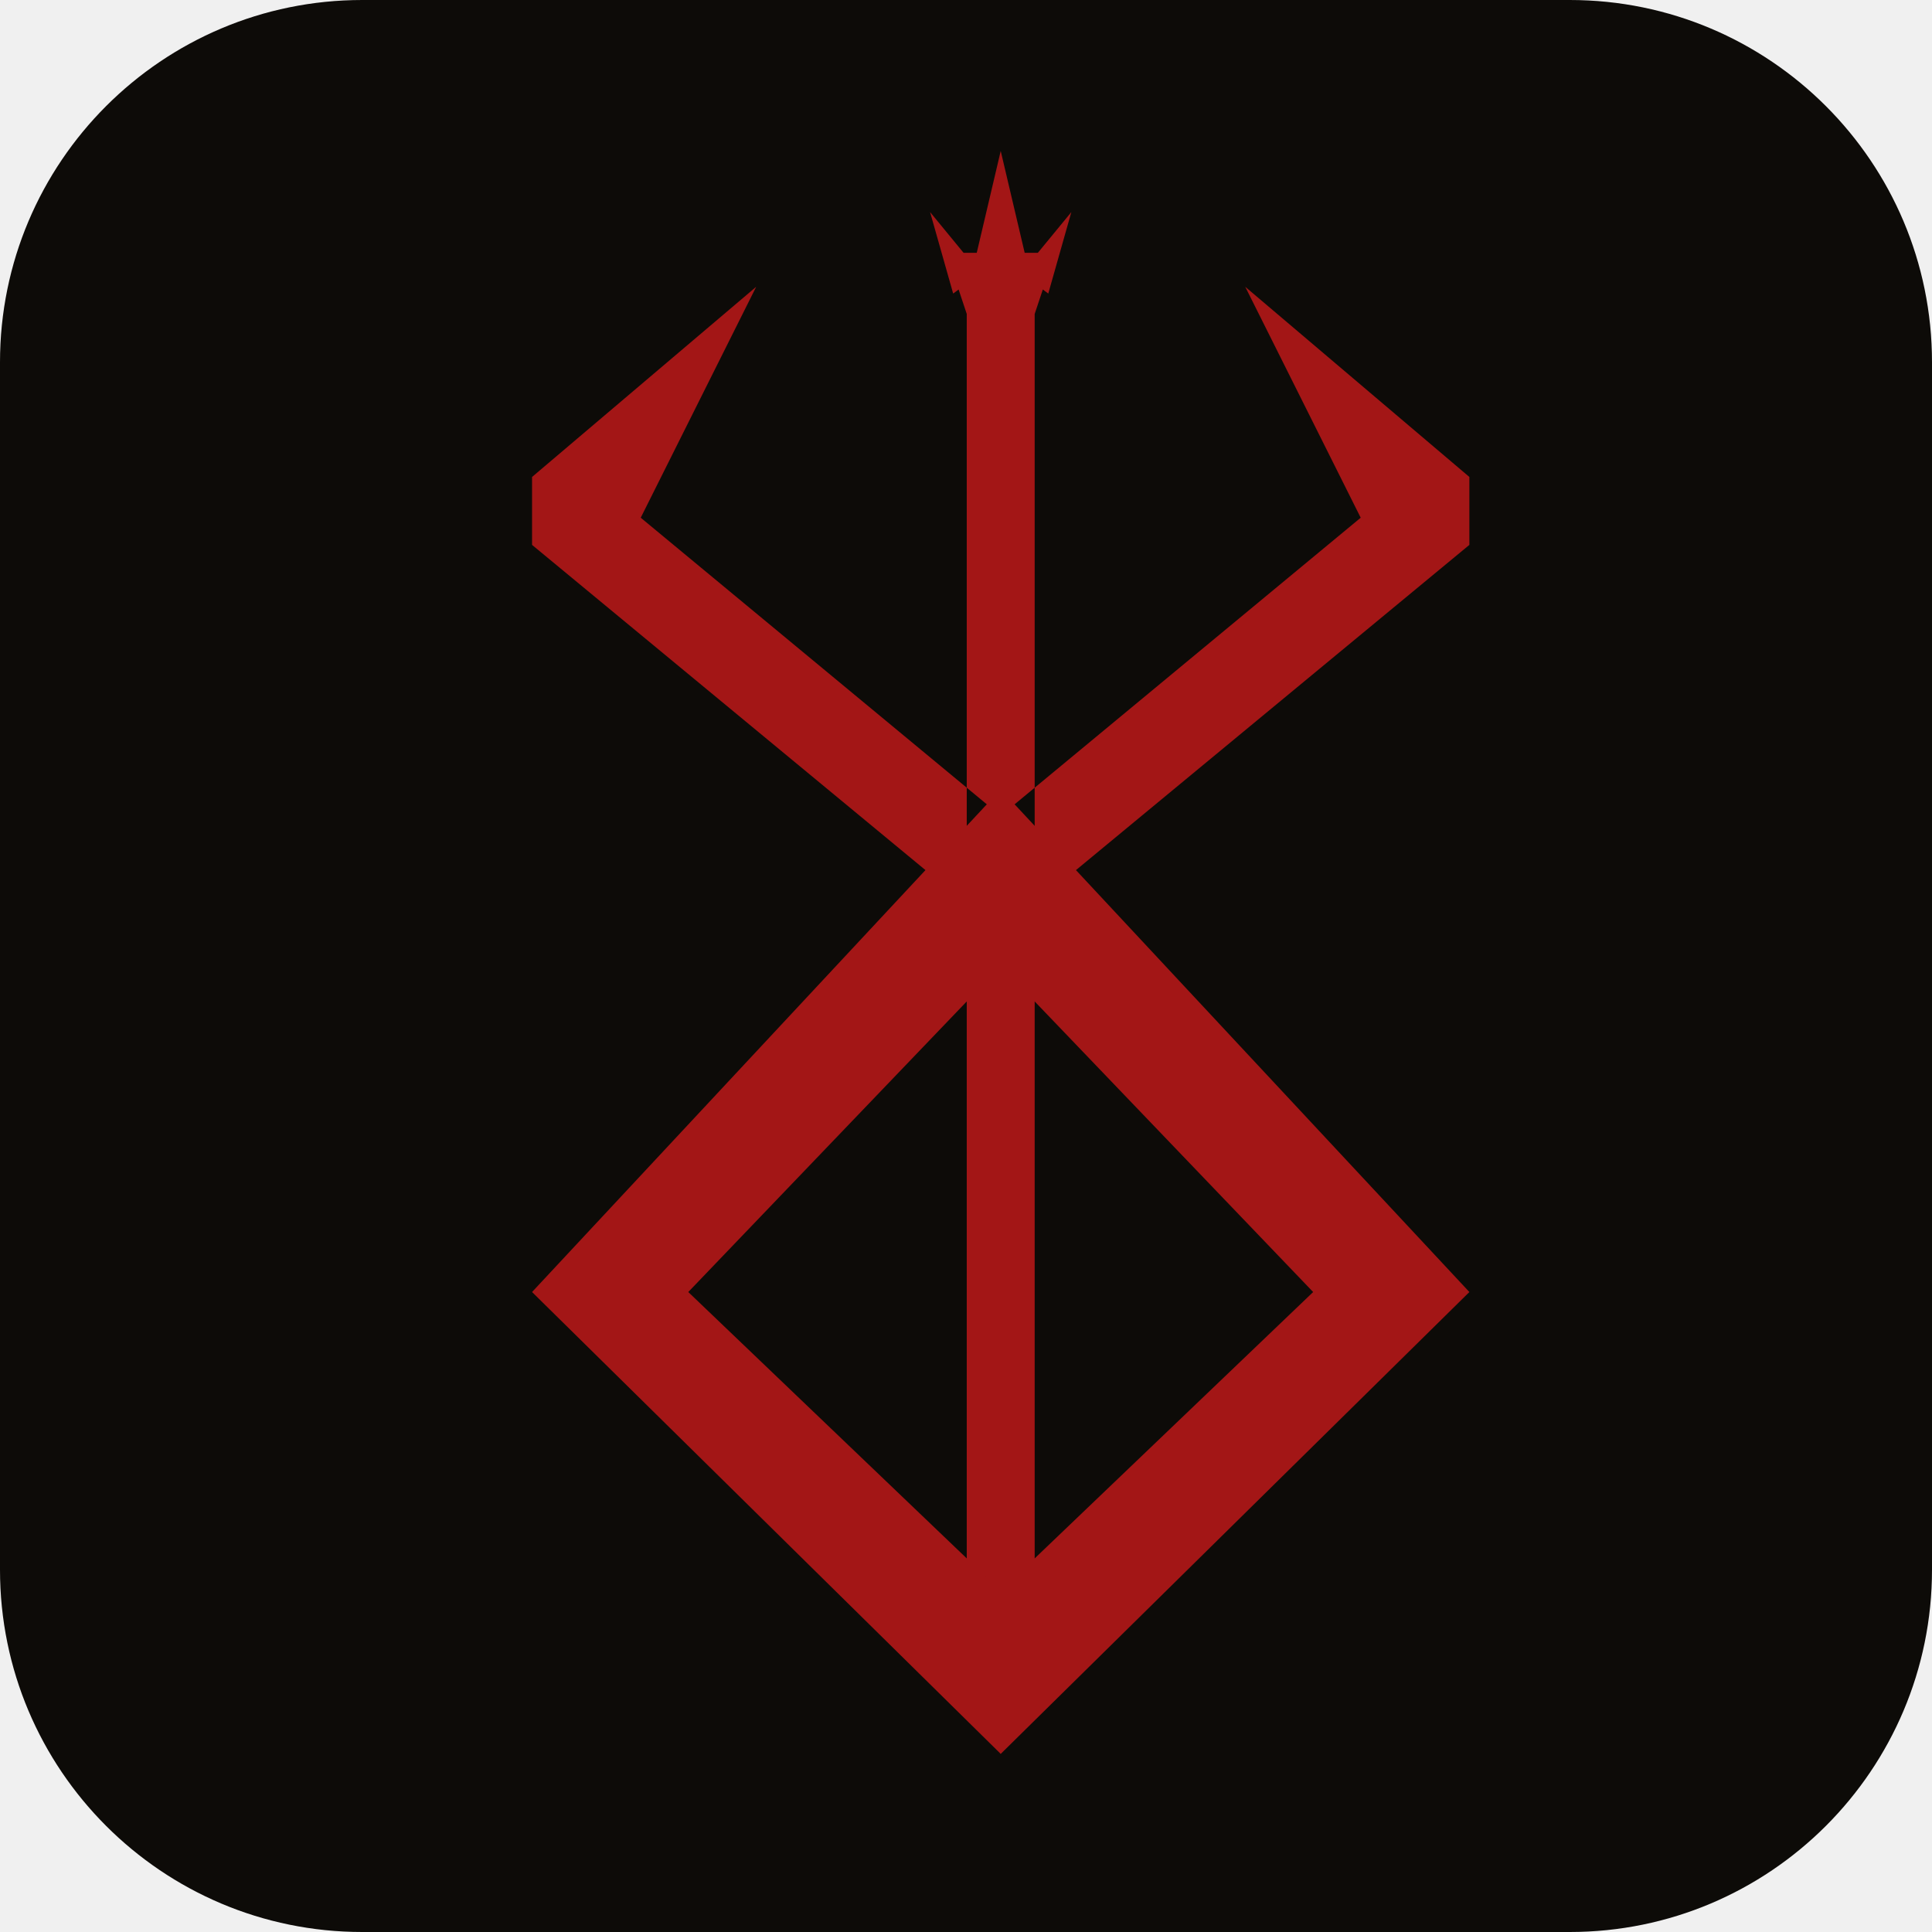
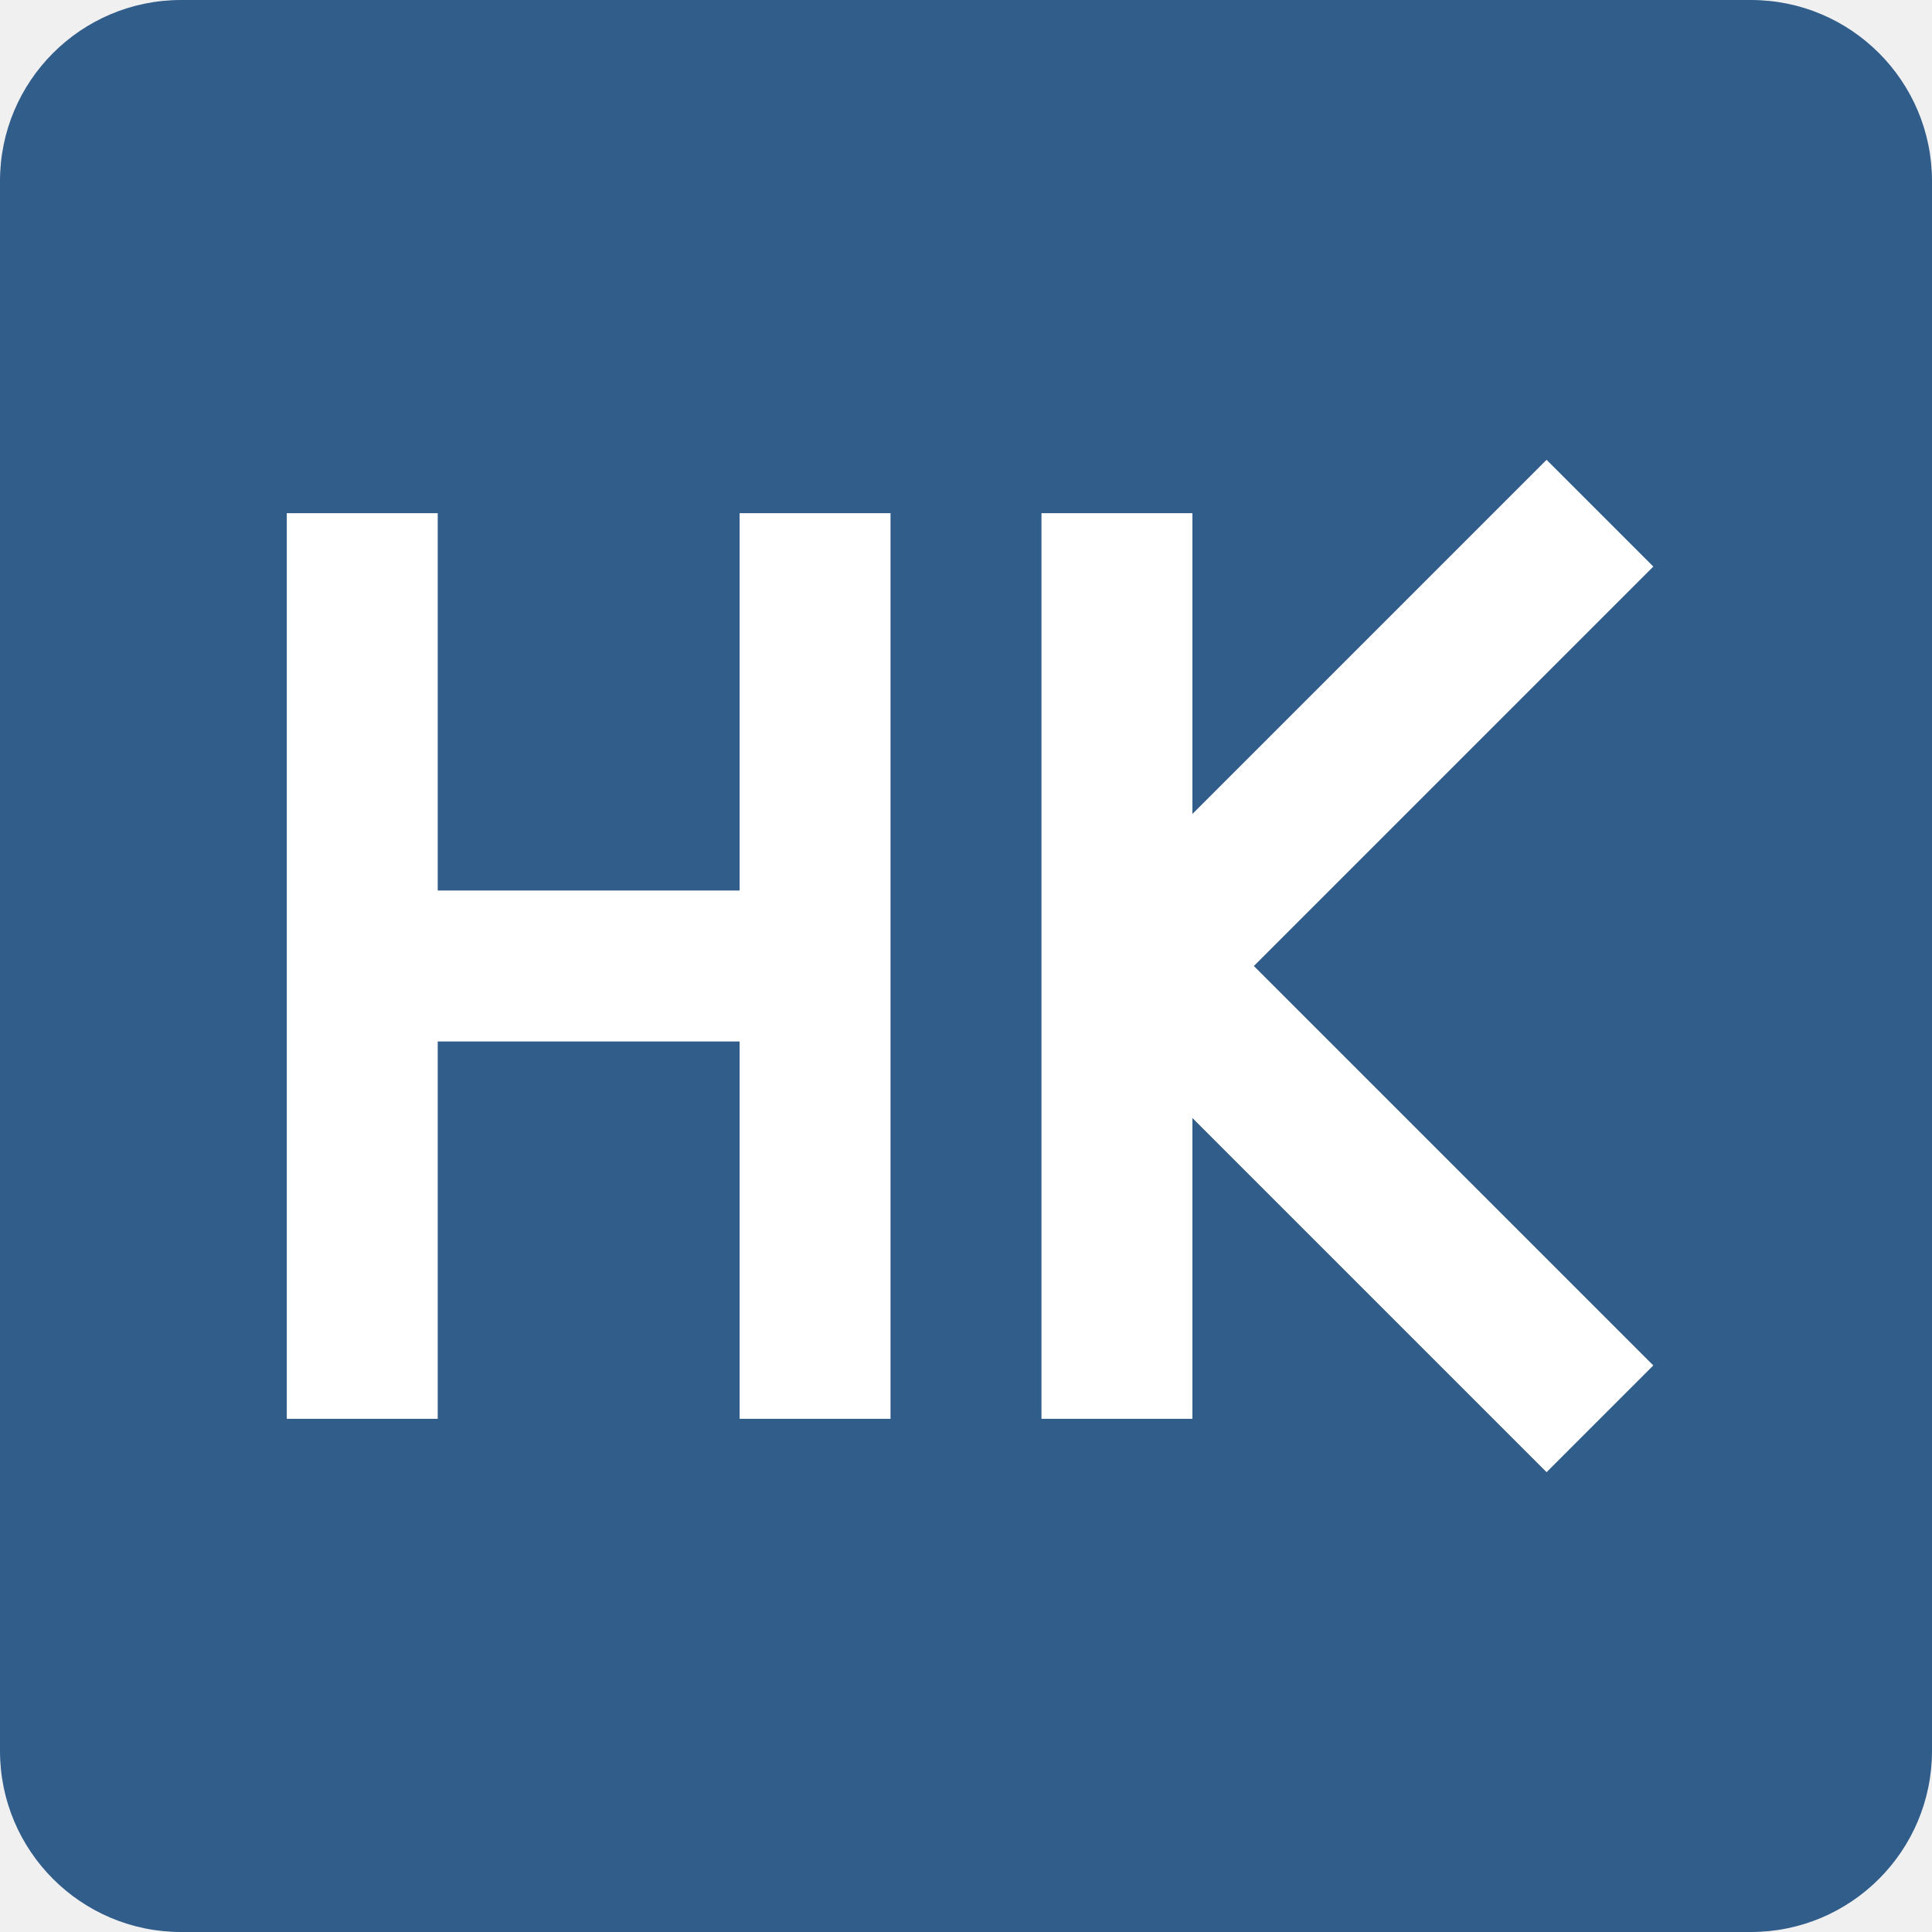
- <svg xmlns="http://www.w3.org/2000/svg" viewBox="0 0 32 32">
-   <rect width="32" height="32" rx="6" fill="#0d0b08" />
-   <g transform="translate(8.7, 2.5) scale(0.225)">
-     <path fill="#a31616" d="M35 0 L37 8.5 L33 8.5 Z          M29.8 4.5 L33.5 9 L31.5 10.5 Z          M40.2 4.5 L38.5 10.5 L36.5 9 Z          M31 7.5 L39 7.5 L37.5 12 L32.5 12 Z          M32.5 9 L37.5 9 L37.5 108 L35 118 L32.5 108 Z          M17 10 L0.5 24 L0.5 29 L38 60 L40.5 53.5 L8.5 27 Z          M53 10 L61.5 27 L29.5 53.5 L32 60 L69.5 29 L69.5 24 Z" />
-     <path fill="#a31616" fill-rule="evenodd" d="M35 47 L69.5 84 L35 118 L0.5 84 Z          M35 60 L58 84 L35 106 L12 84 Z" />
-   </g>
+ <svg xmlns="http://www.w3.org/2000/svg" viewBox="0 0 64 64">
+   <rect width="64" height="64" rx="6" fill="#315d8a" />
+   <path d="M12 17v30m15-30v30M12 32h15m10-15v30m16-30L38 32l15 15" fill="none" stroke="#fff" stroke-width="5" stroke-linejoin="round" />
</svg>
